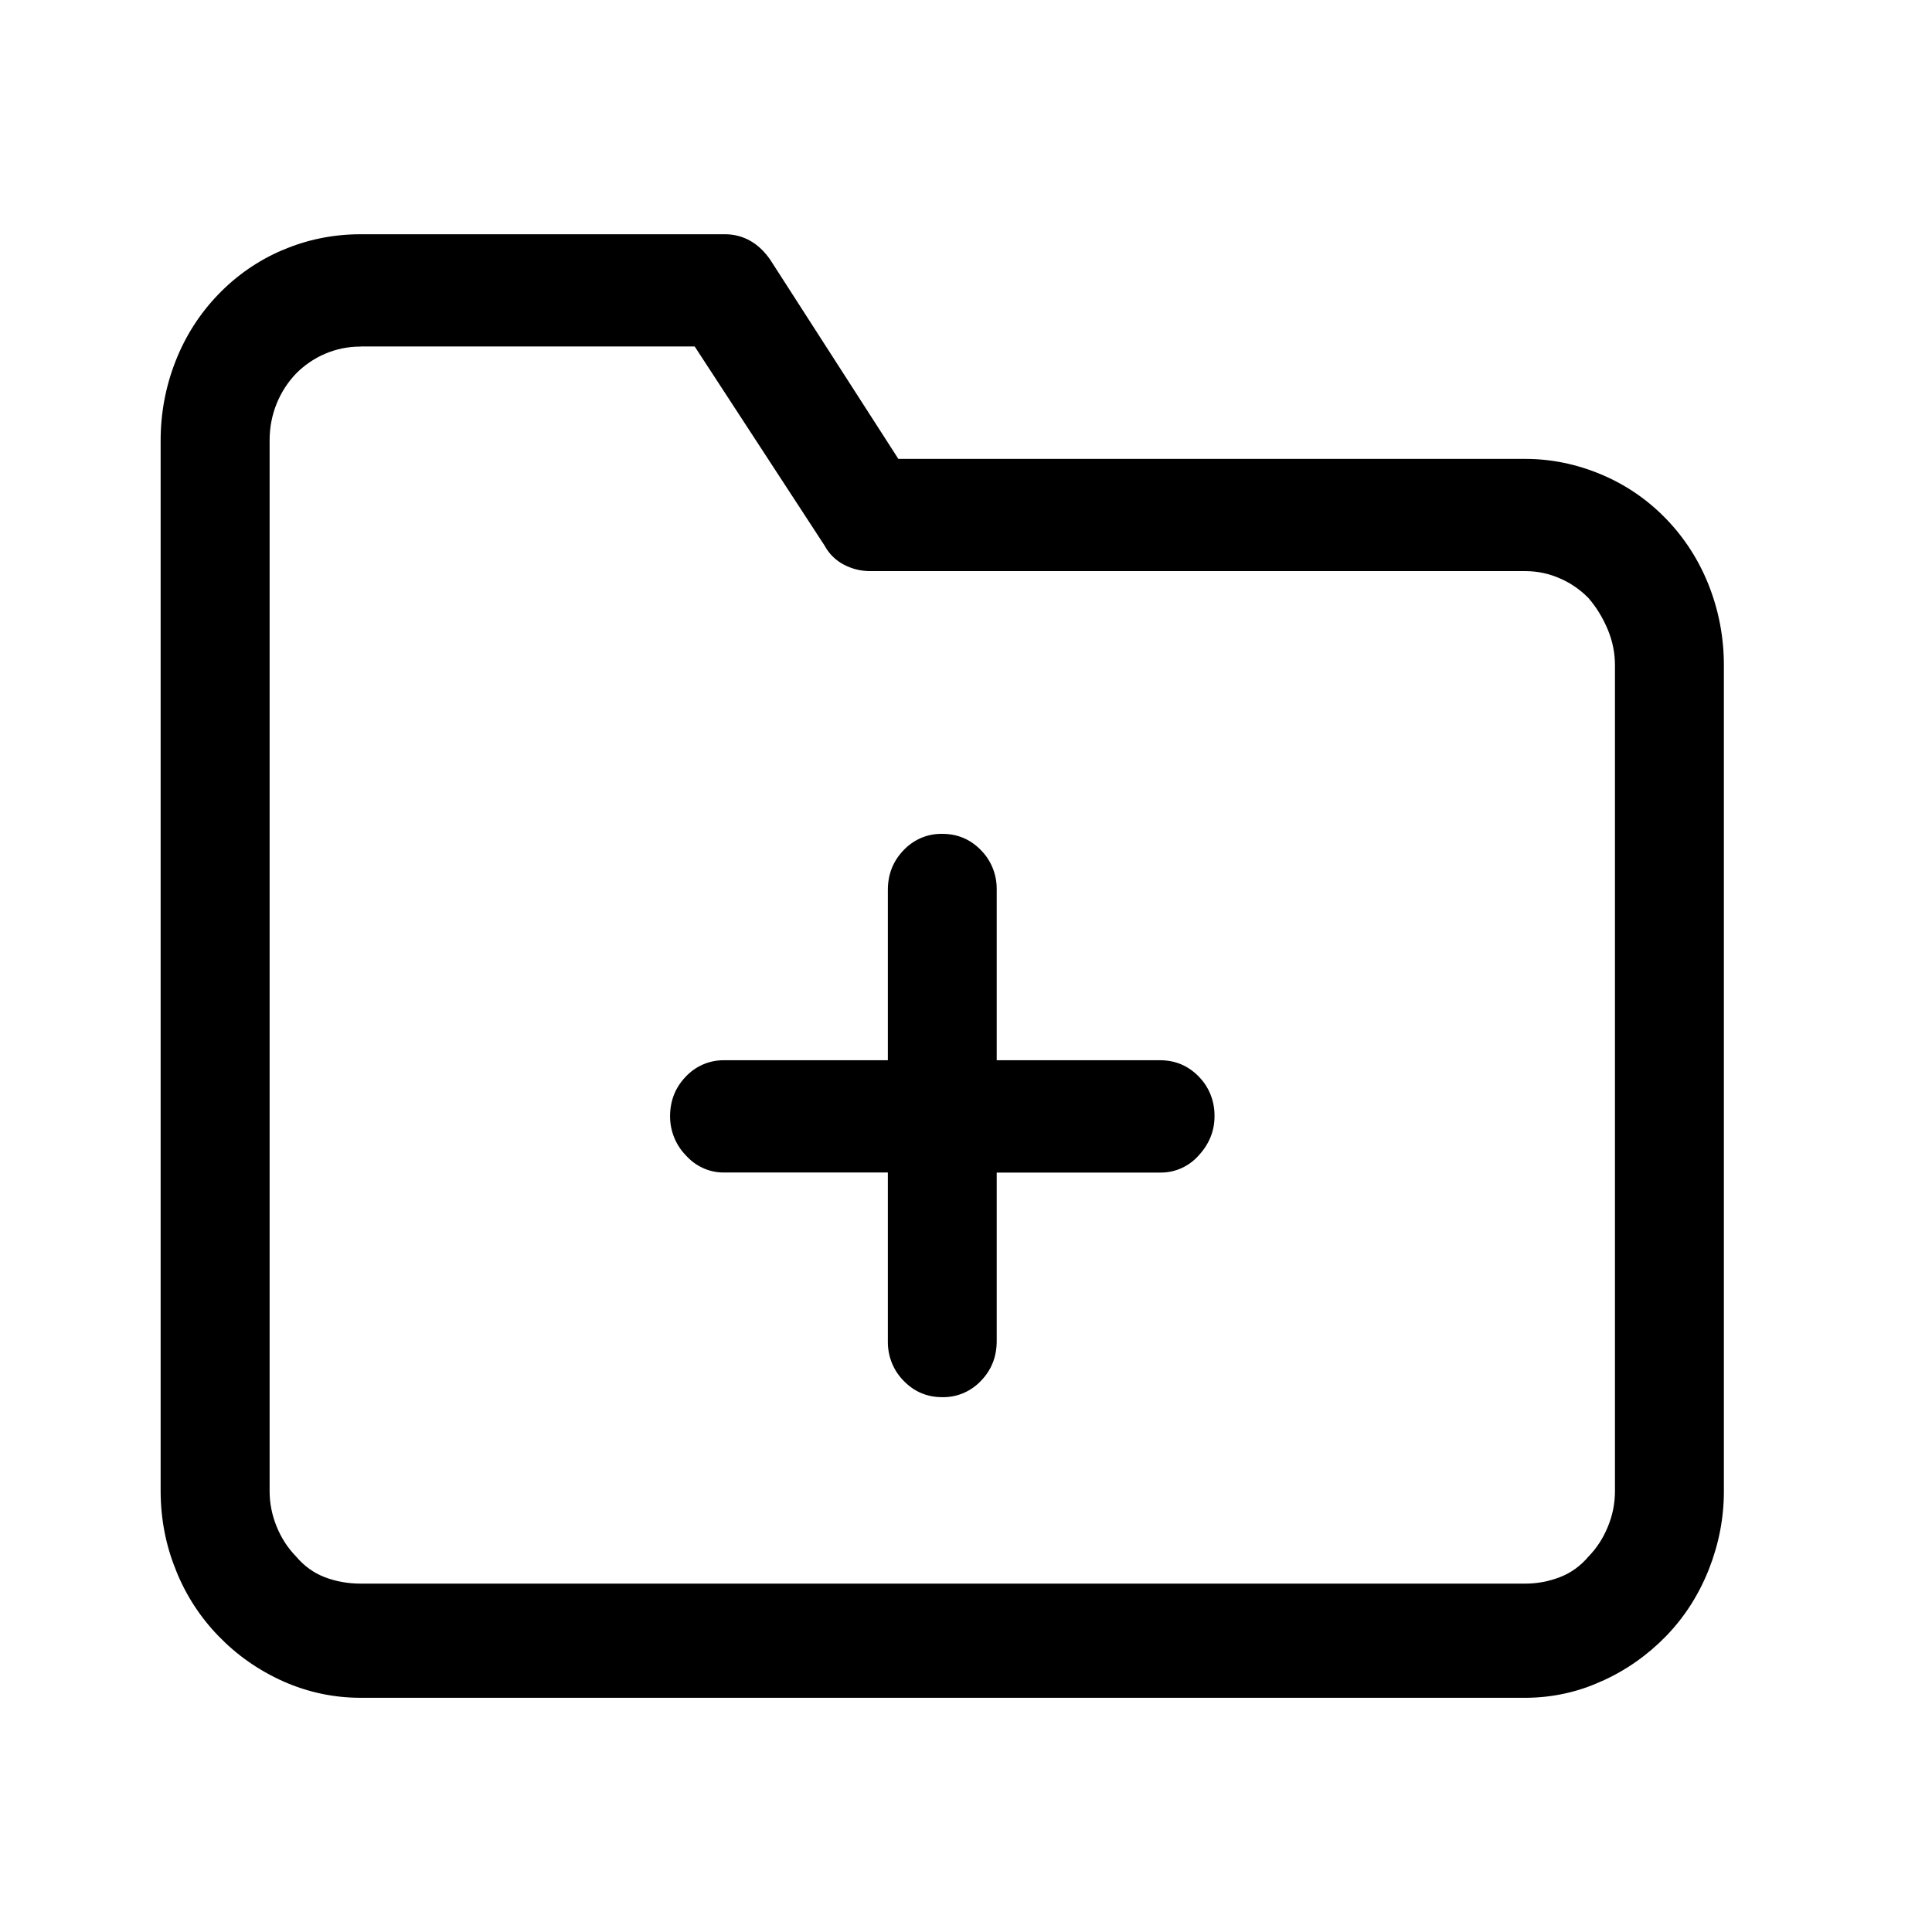
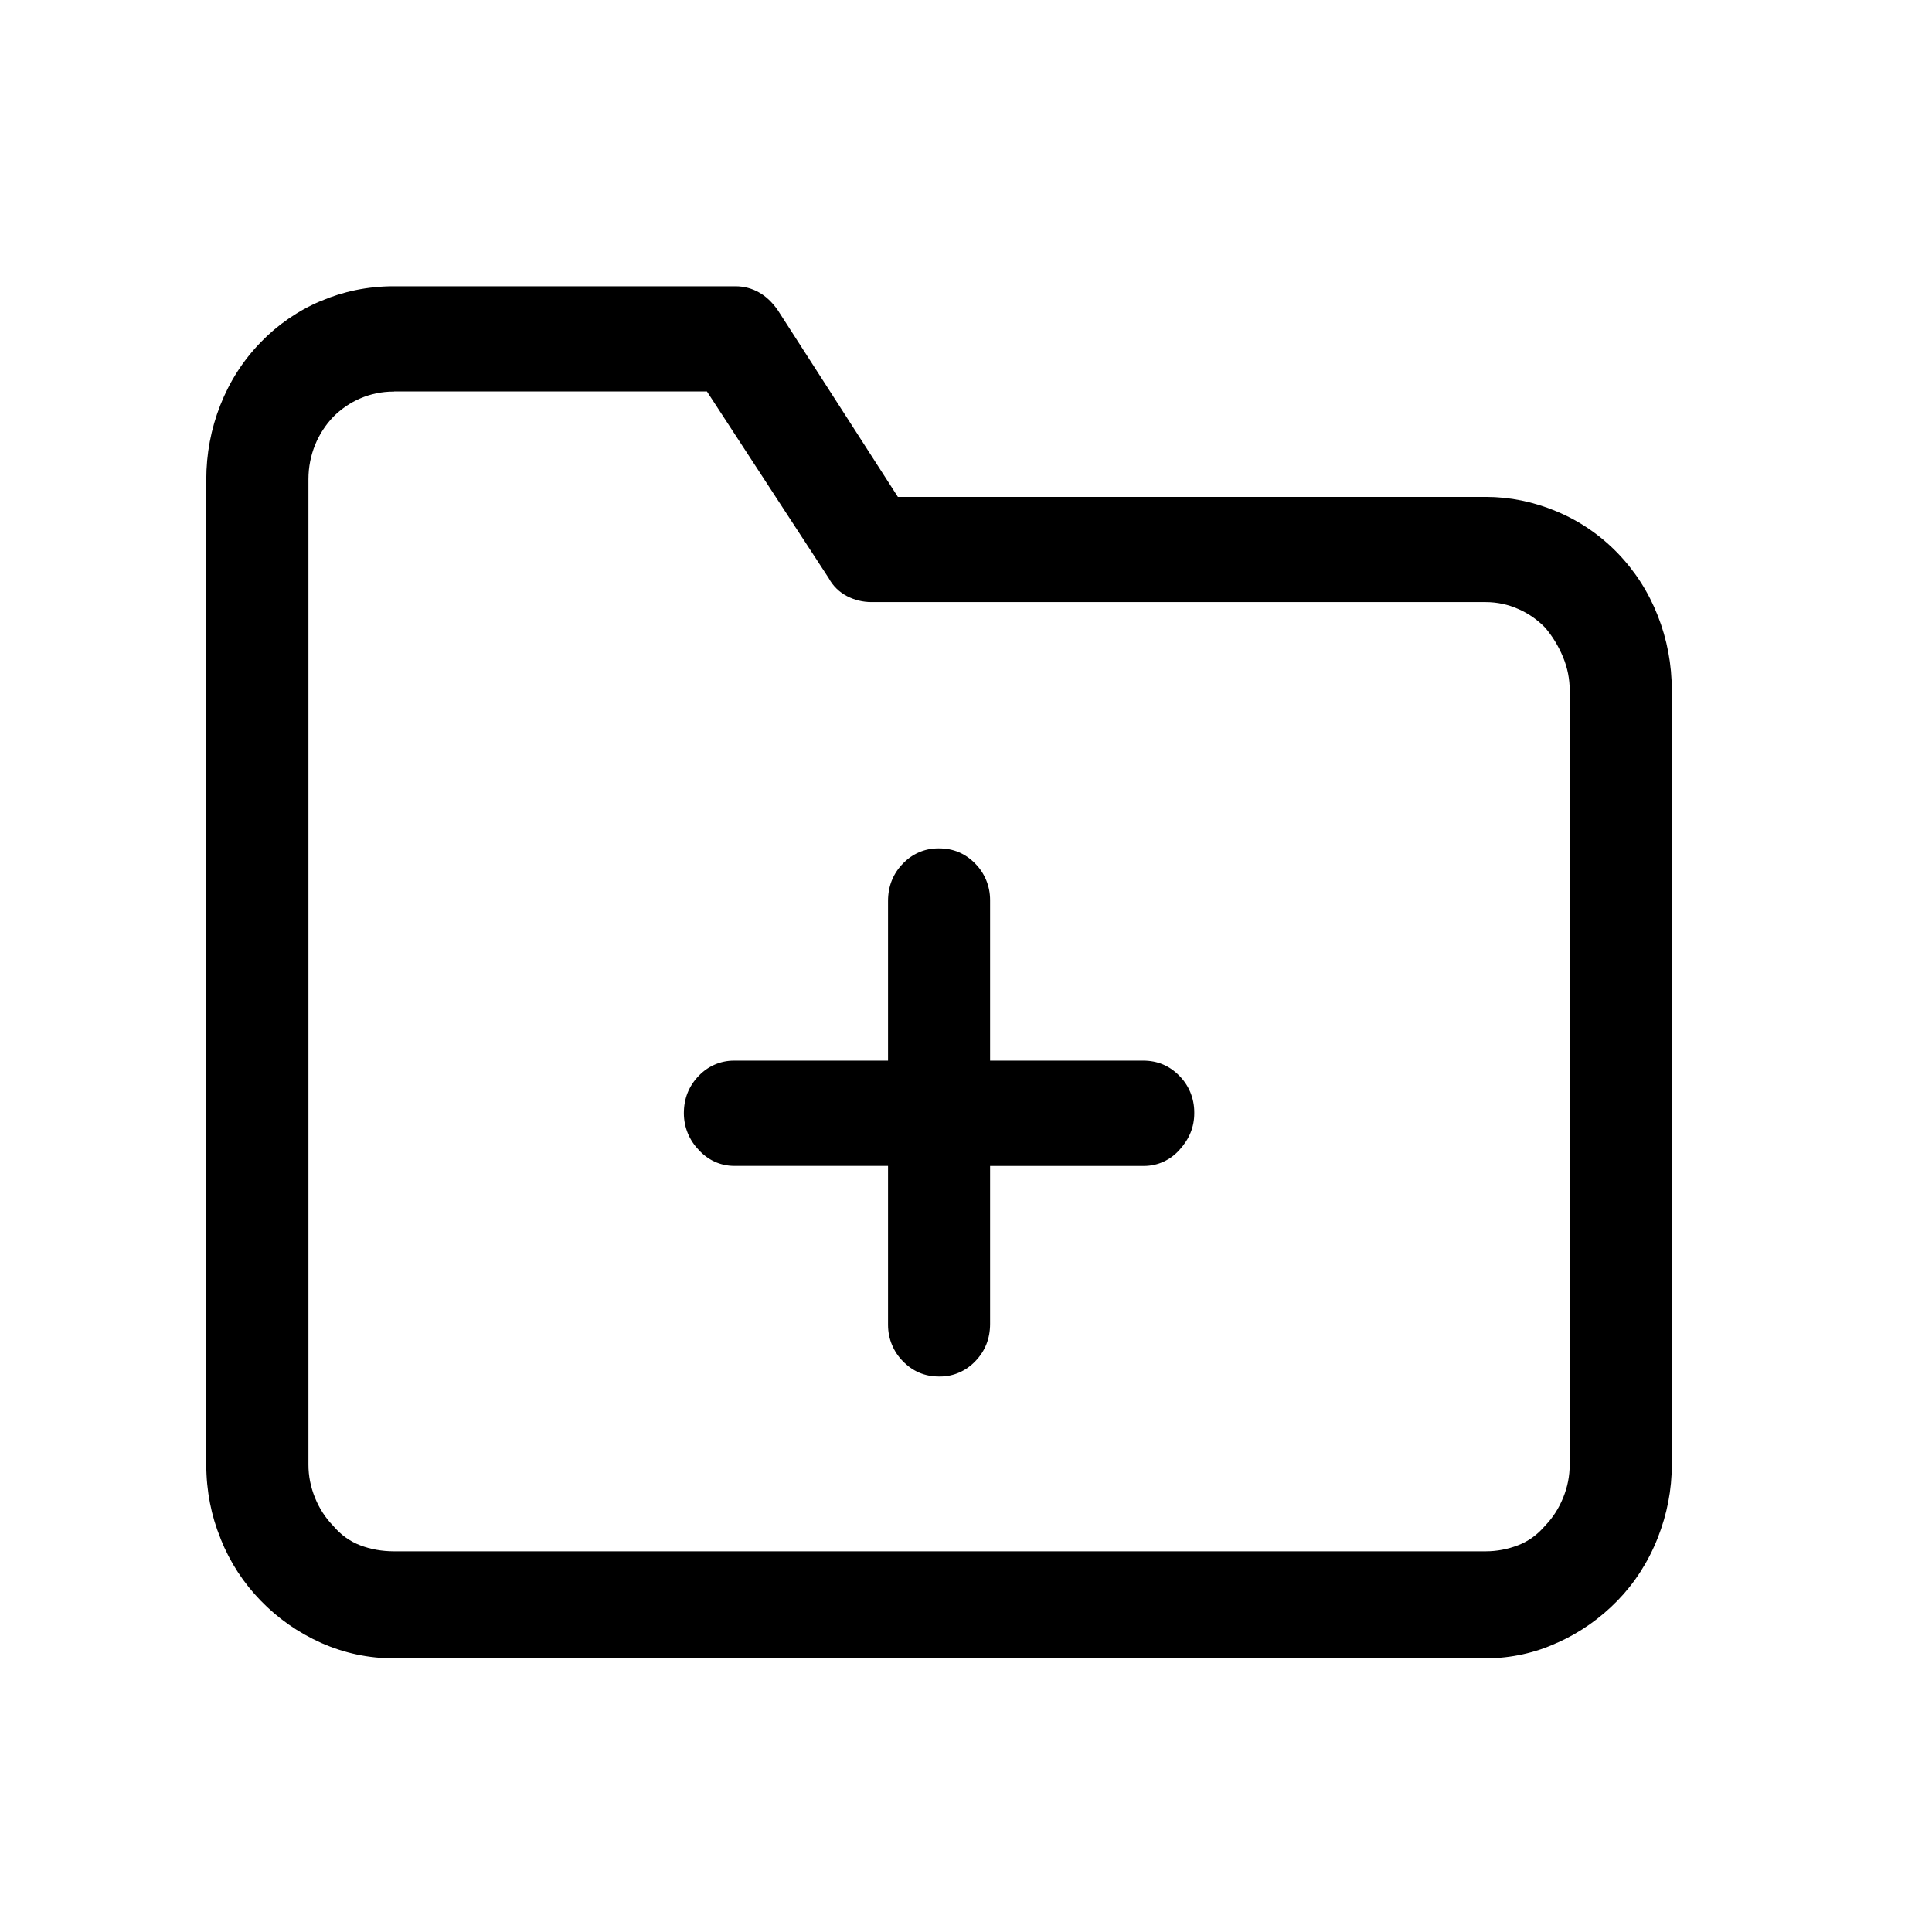
<svg xmlns="http://www.w3.org/2000/svg" width="256" height="256" viewBox="0 0 256 256" fill="none">
-   <g data-optical="rescale" transform="translate(124.0,128.0) scale(0.96) translate(-124.0,-128.0)">
+   <g data-optical="rg" transform="translate(120.27,136.33) scale(0.9) translate(-120.27,-136.33)">
    <path d="M44.653 42.504C44.622 42.504 44.591 42.504 44.559 42.504C41.107 42.504 37.973 43.928 35.685 46.24C33.435 48.6 32.047 51.832 32.047 55.408C32.047 55.44 32.047 55.464 32.047 55.496V200.496C32.047 202.16 32.372 203.784 33.016 205.368C33.66 206.952 34.552 208.328 35.685 209.488C36.81 210.824 38.144 211.784 39.68 212.368C41.216 212.952 42.876 213.248 44.645 213.248H205.382C206.995 213.248 208.57 212.952 210.106 212.368C211.642 211.784 212.977 210.824 214.109 209.488C215.234 208.328 216.126 206.952 216.77 205.368C217.422 203.784 217.74 202.16 217.74 200.488V86.488C217.74 84.824 217.422 83.2 216.77 81.616C216.072 79.936 215.18 78.488 214.094 77.224L214.109 77.24C212.992 76.096 211.665 75.16 210.184 74.52L210.106 74.488C208.71 73.864 207.089 73.496 205.382 73.496H114.96C113.672 73.496 112.454 73.2 111.329 72.616C110.196 72.024 109.281 71.128 108.676 70.024L108.66 69.992L90.717 42.488H44.653V42.504ZM25.018 35.248C27.508 32.672 30.495 30.6 33.807 29.192L33.986 29.128C37.12 27.784 40.751 27 44.567 27C44.598 27 44.629 27 44.66 27H94.836C94.86 27 94.898 27 94.93 27C96.186 27 97.365 27.328 98.389 27.904L98.351 27.888C99.398 28.464 100.329 29.344 101.143 30.512L118.831 58.008H205.382C208.935 58.008 212.41 58.72 215.8 60.136C219.19 61.552 222.185 63.592 224.776 66.256C227.359 68.928 229.337 72.008 230.71 75.504C232.083 79 232.774 82.672 232.774 86.512V200.512C232.774 204.176 232.083 207.76 230.71 211.256C229.283 214.864 227.274 217.944 224.776 220.512C222.262 223.096 219.291 225.2 215.986 226.68L215.8 226.752C212.736 228.168 209.152 229 205.382 229.008H44.637C40.929 229.008 37.368 228.256 33.978 226.76C30.495 225.208 27.516 223.096 25.011 220.504C22.505 217.936 20.495 214.856 19.13 211.44L19.068 211.256C17.765 208.08 17.012 204.392 17.005 200.512V55.512C17.005 51.672 17.695 48.008 19.068 44.512C20.441 41.016 22.419 37.928 25.011 35.256L25.018 35.248ZM124.897 109.76C126.992 109.76 128.776 110.512 130.226 112.008C131.576 113.368 132.406 115.264 132.406 117.352C132.406 117.408 132.406 117.464 132.406 117.52V141.008H154.958C157.052 141.008 158.836 141.76 160.287 143.256C161.637 144.616 162.467 146.512 162.467 148.608C162.467 148.664 162.467 148.712 162.467 148.768V148.76C162.467 150.76 161.745 152.552 160.295 154.136C158.999 155.6 157.137 156.512 155.074 156.512C155.035 156.512 154.989 156.512 154.95 156.512H132.406V179.76C132.406 181.92 131.685 183.76 130.234 185.256C128.915 186.648 127.077 187.512 125.044 187.512C124.99 187.512 124.944 187.512 124.889 187.512C122.787 187.512 121.018 186.76 119.56 185.256C118.21 183.896 117.38 182 117.38 179.912C117.38 179.856 117.38 179.808 117.38 179.752V156.504H94.836C94.798 156.504 94.751 156.504 94.712 156.504C92.649 156.504 90.795 155.592 89.507 154.144L89.499 154.136C88.157 152.76 87.327 150.864 87.319 148.76C87.319 146.592 88.049 144.76 89.499 143.256C90.818 141.864 92.656 141.008 94.689 141.008C94.743 141.008 94.79 141.008 94.844 141.008H117.38V117.504C117.38 115.344 118.109 113.504 119.56 112.008C120.879 110.616 122.717 109.76 124.742 109.76C124.796 109.76 124.843 109.76 124.897 109.76Z" fill="currentColor" />
  </g>
</svg>
